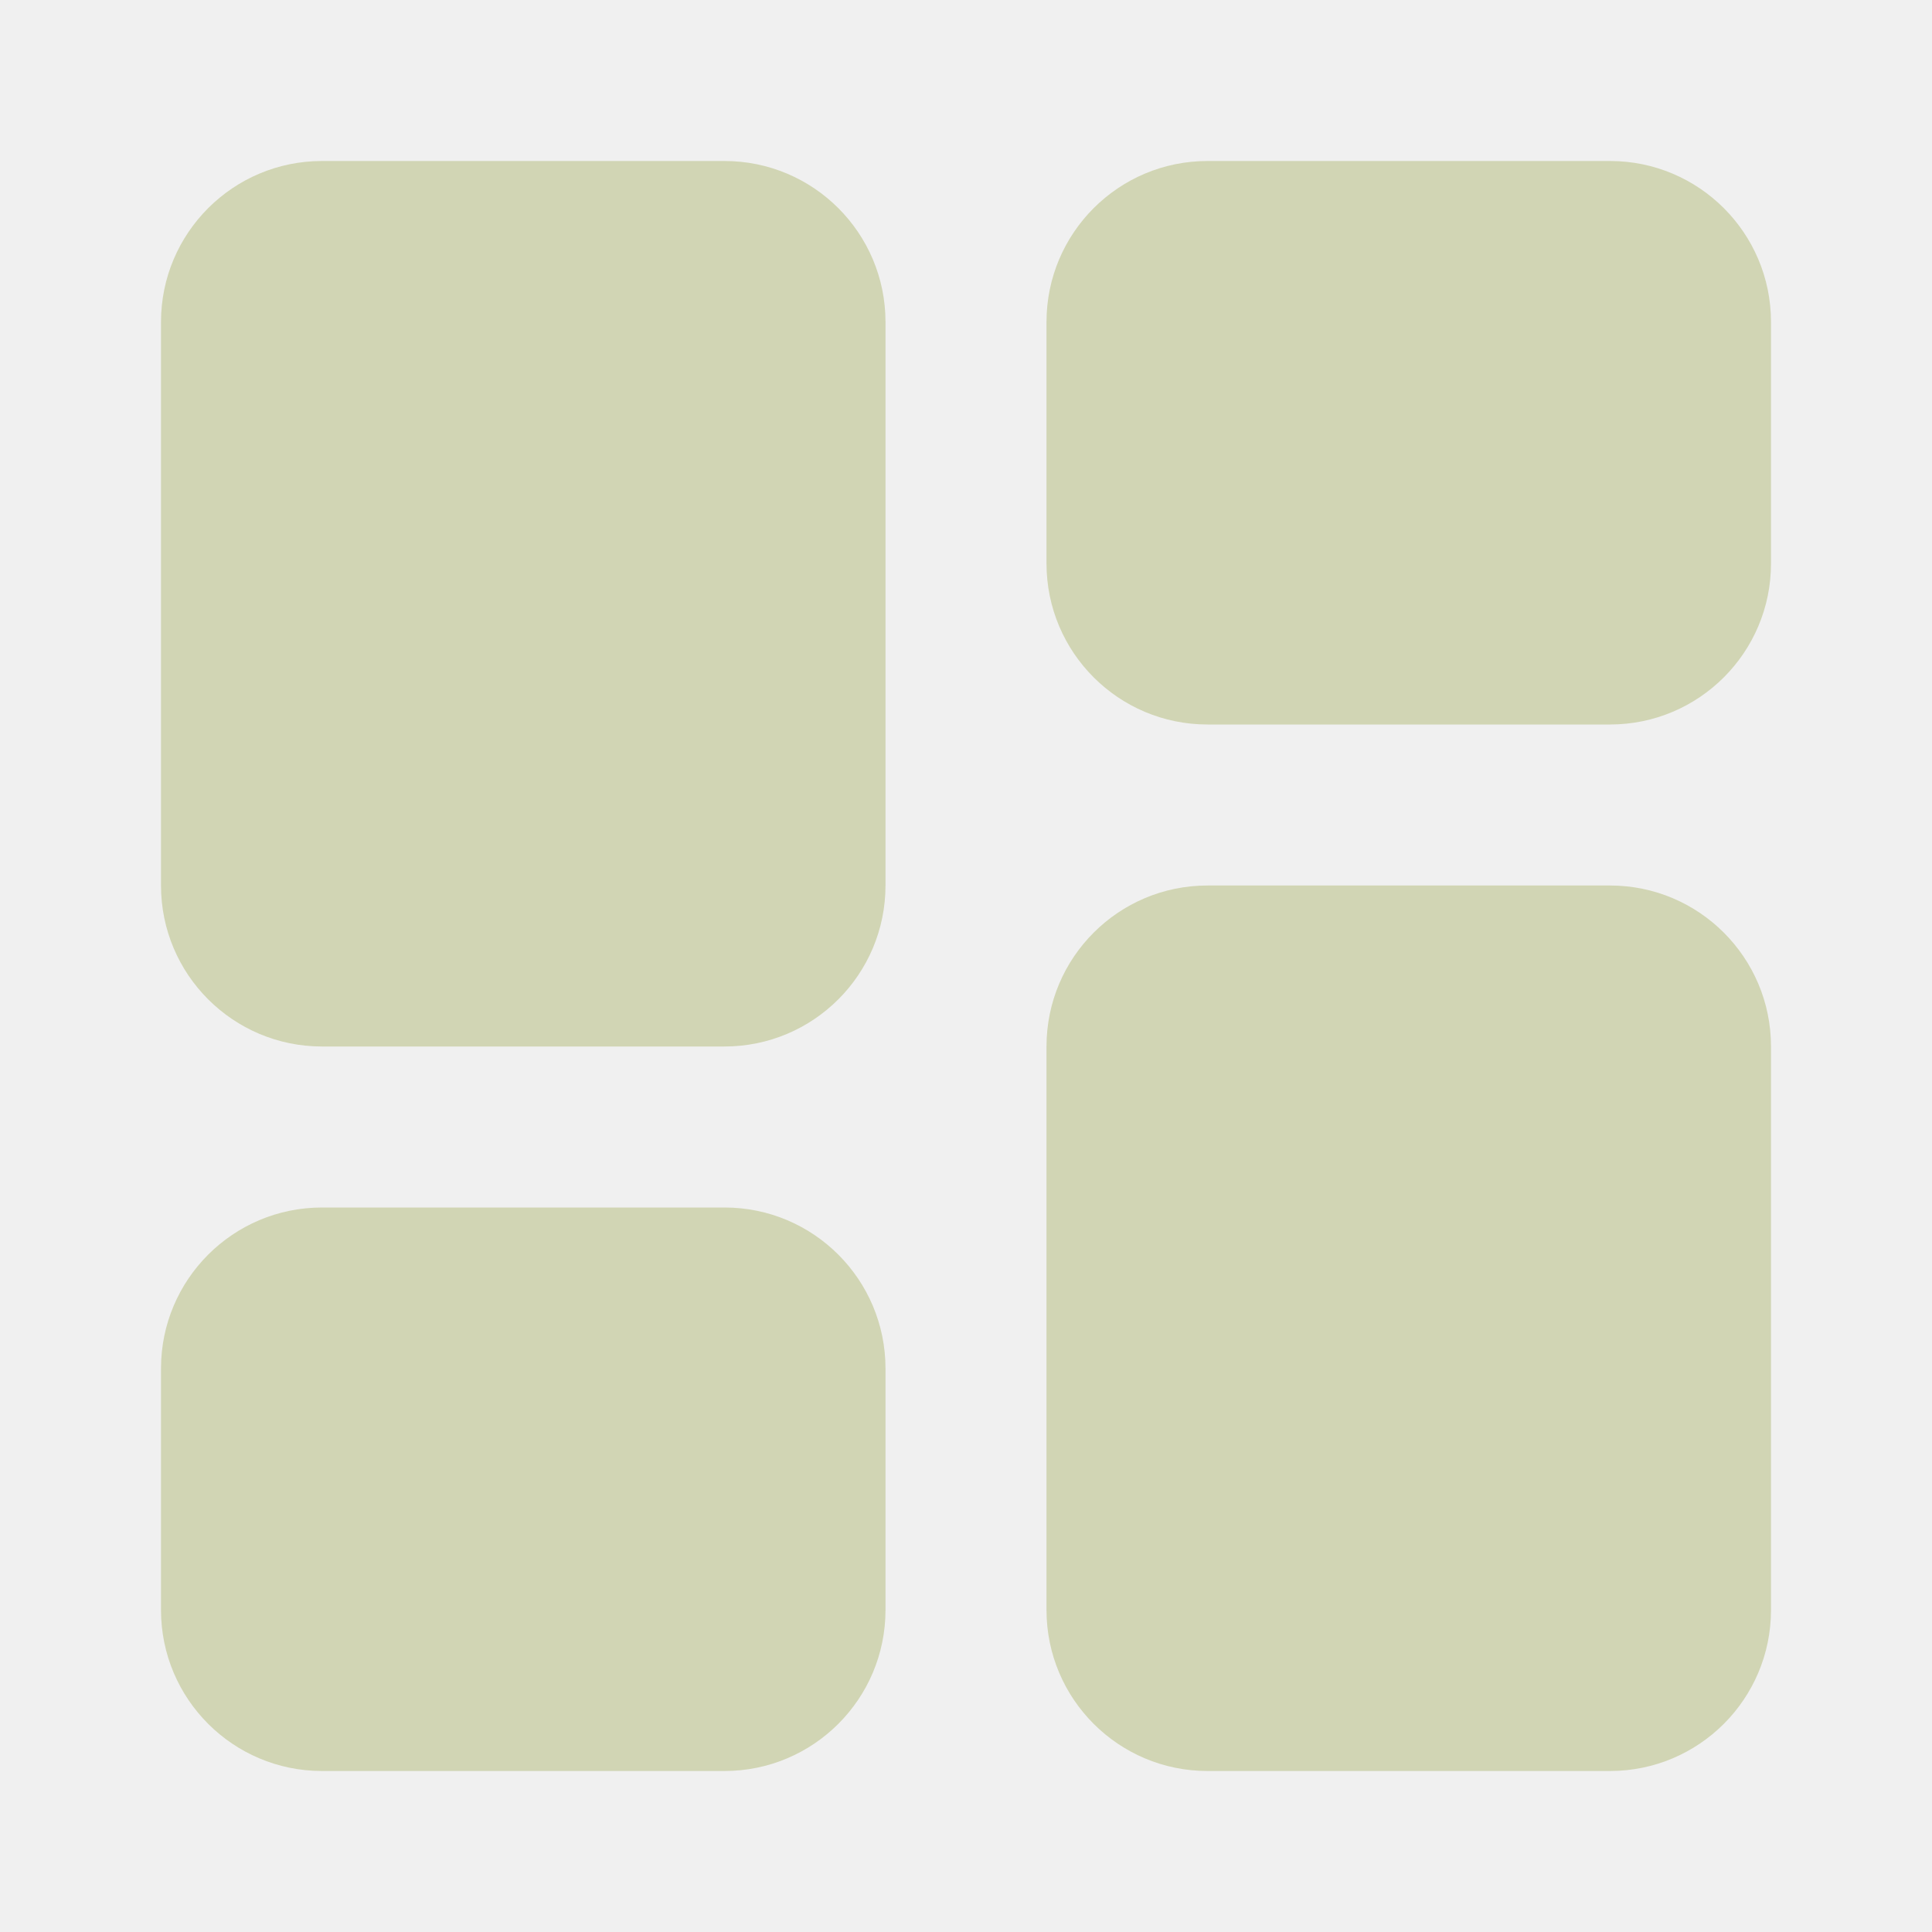
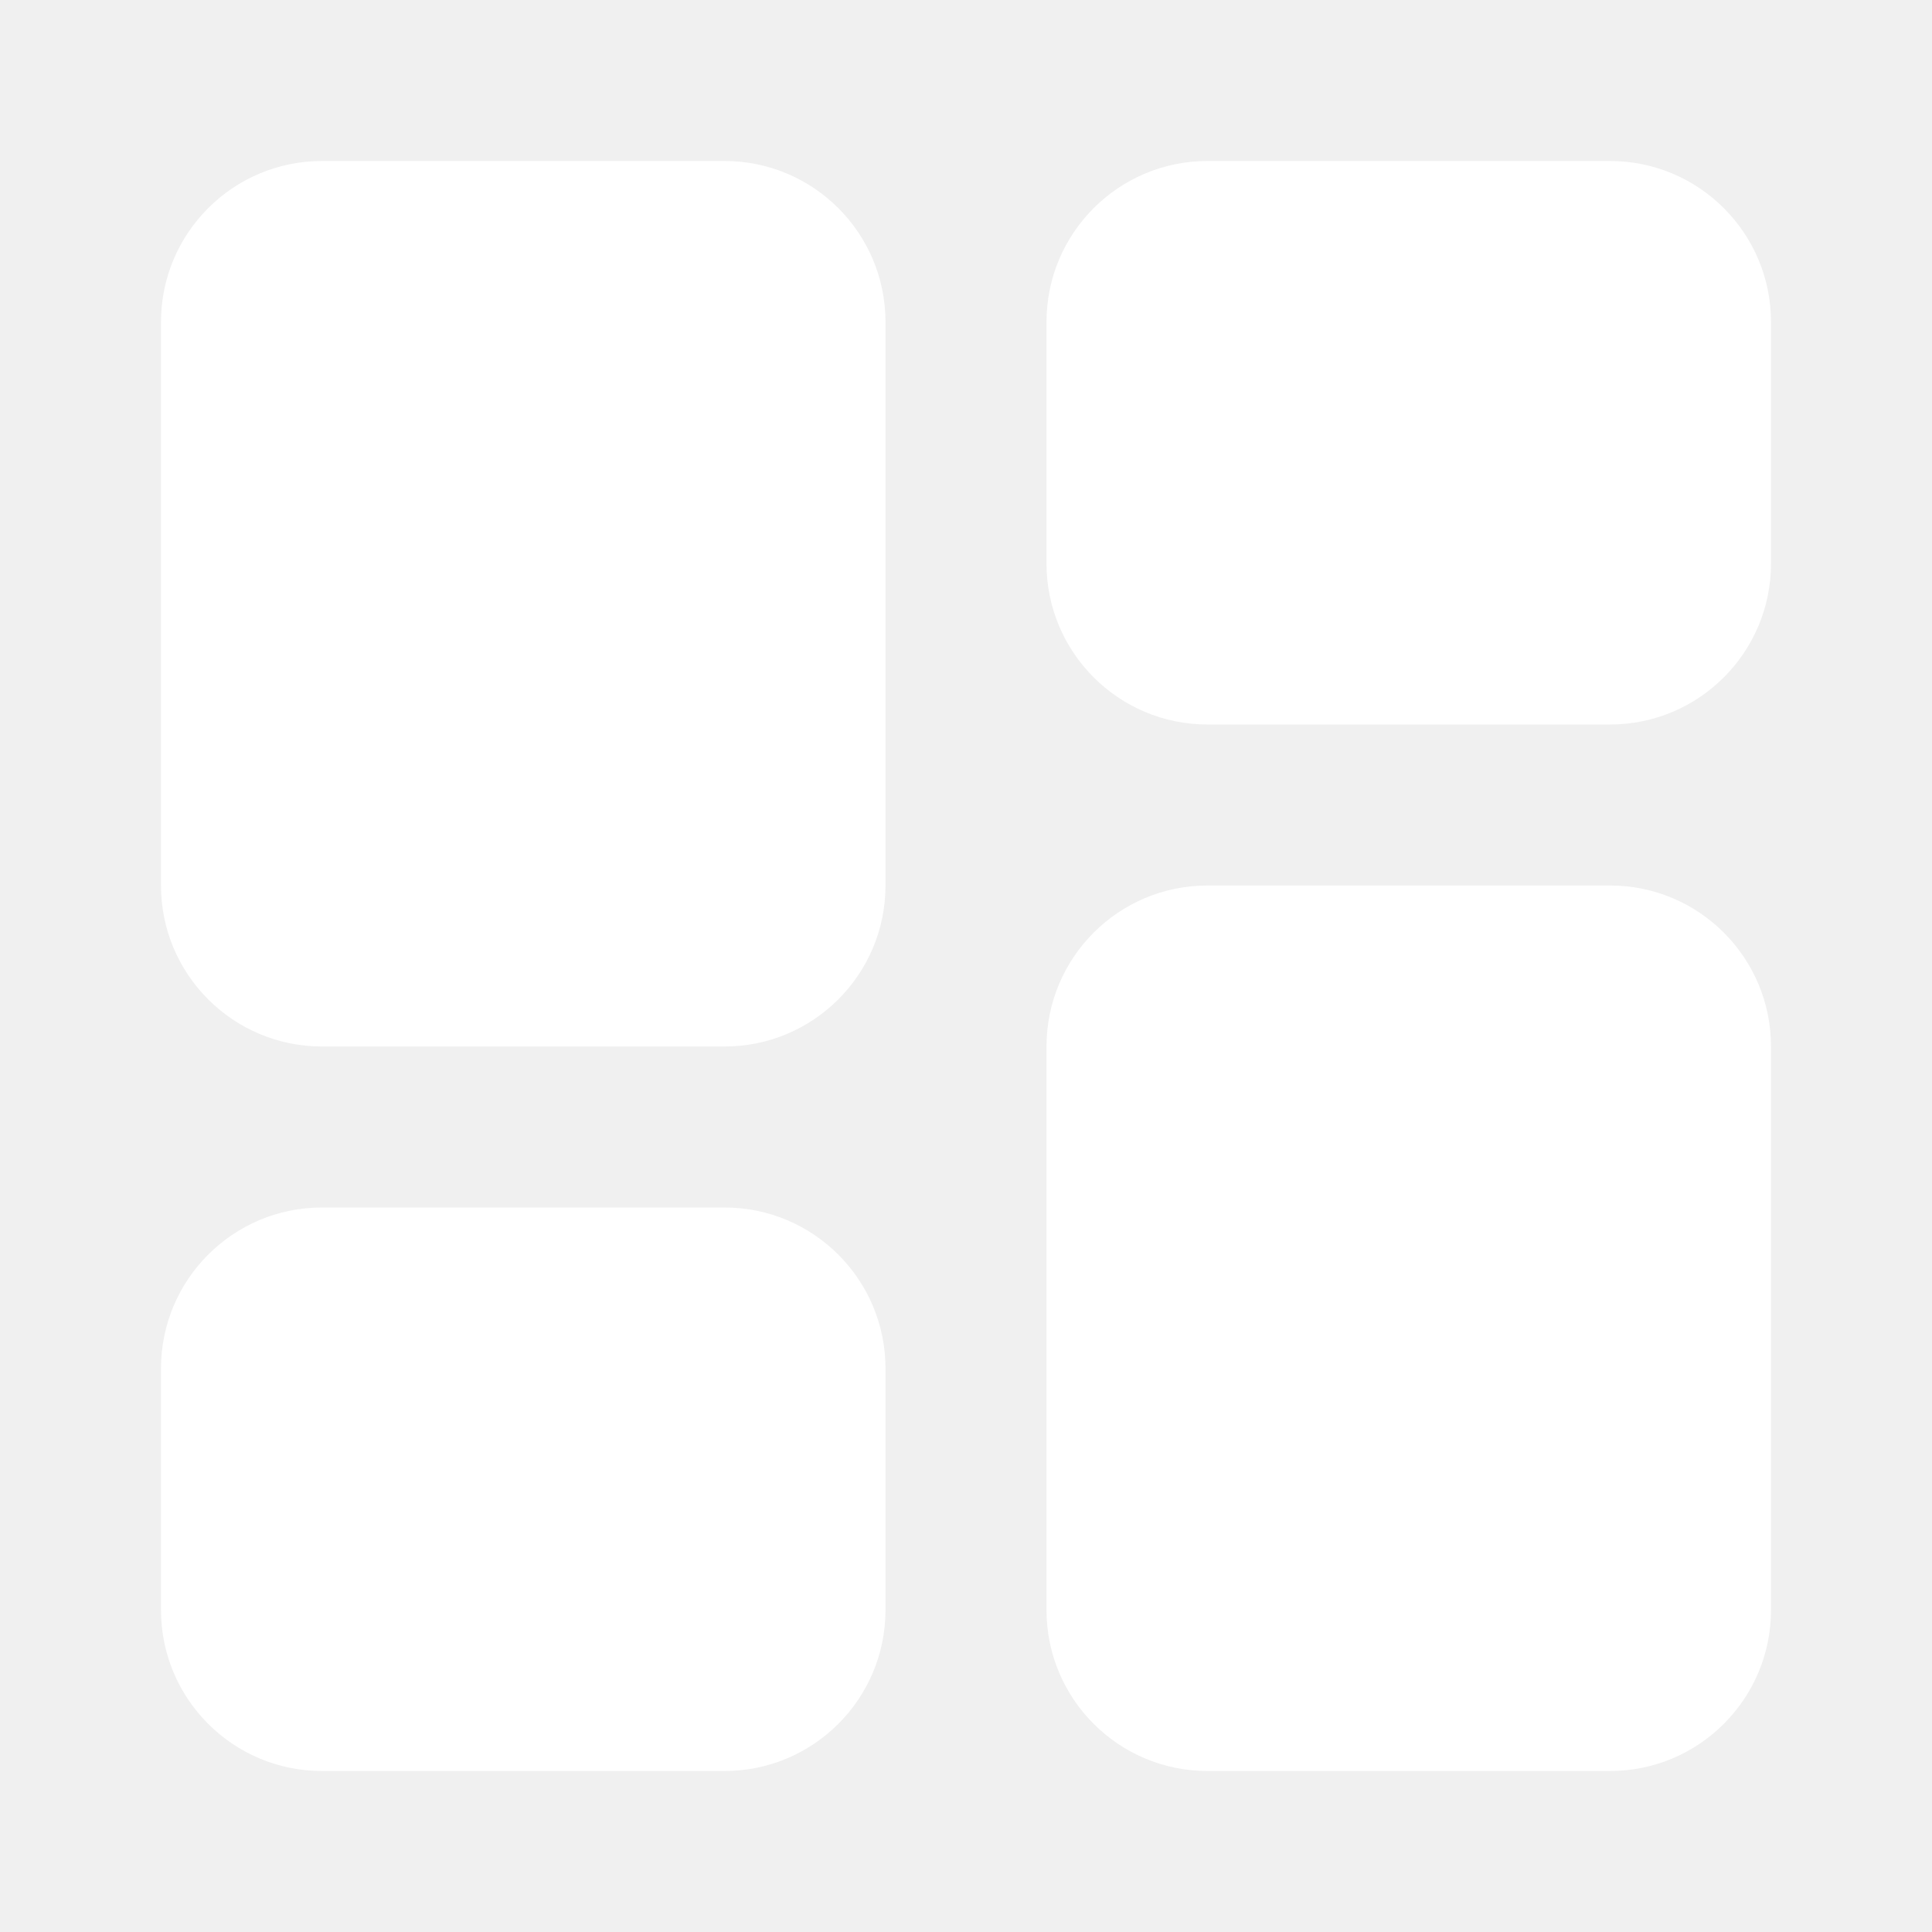
- <svg xmlns="http://www.w3.org/2000/svg" fill="#D1D5B4" width="800px" height="800px" viewBox="0 0 24 24" id="dashboard" class="icon glyph">
+ <svg xmlns="http://www.w3.org/2000/svg" fill="#ffffff" width="800px" height="800px" viewBox="0 0 24 24" id="dashboard" class="icon glyph">
  <rect x="2" y="2" width="9" height="11" rx="2" />
  <rect x="13" y="2" width="9" height="7" rx="2" />
  <rect x="2" y="15" width="9" height="7" rx="2" />
  <rect x="13" y="11" width="9" height="11" rx="2" />
</svg>
